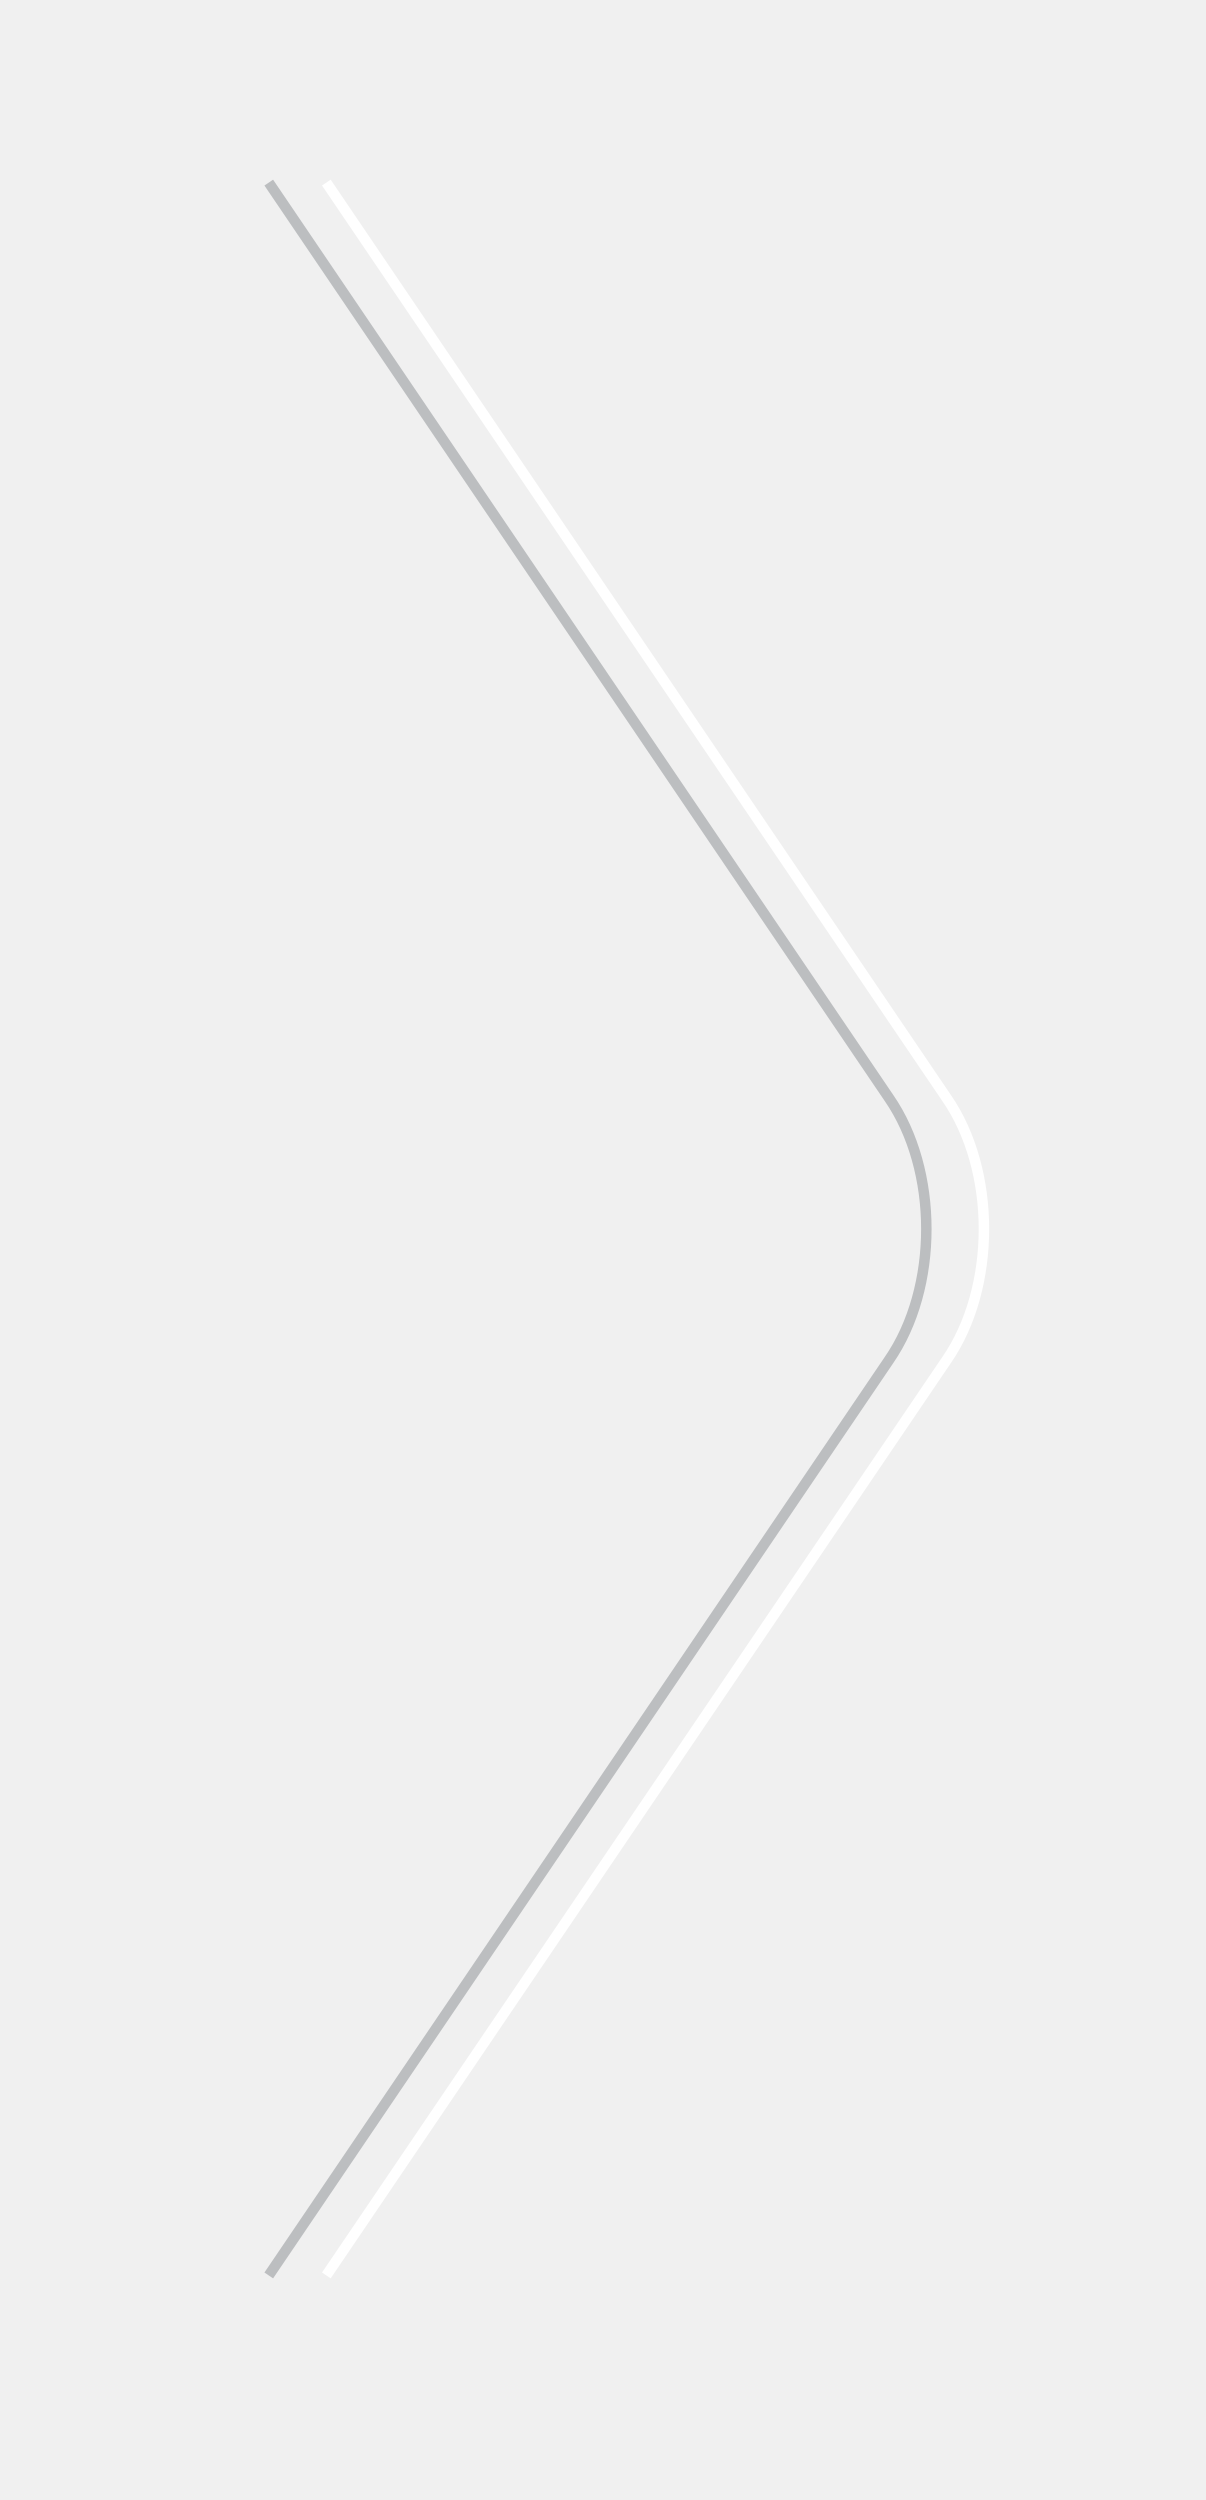
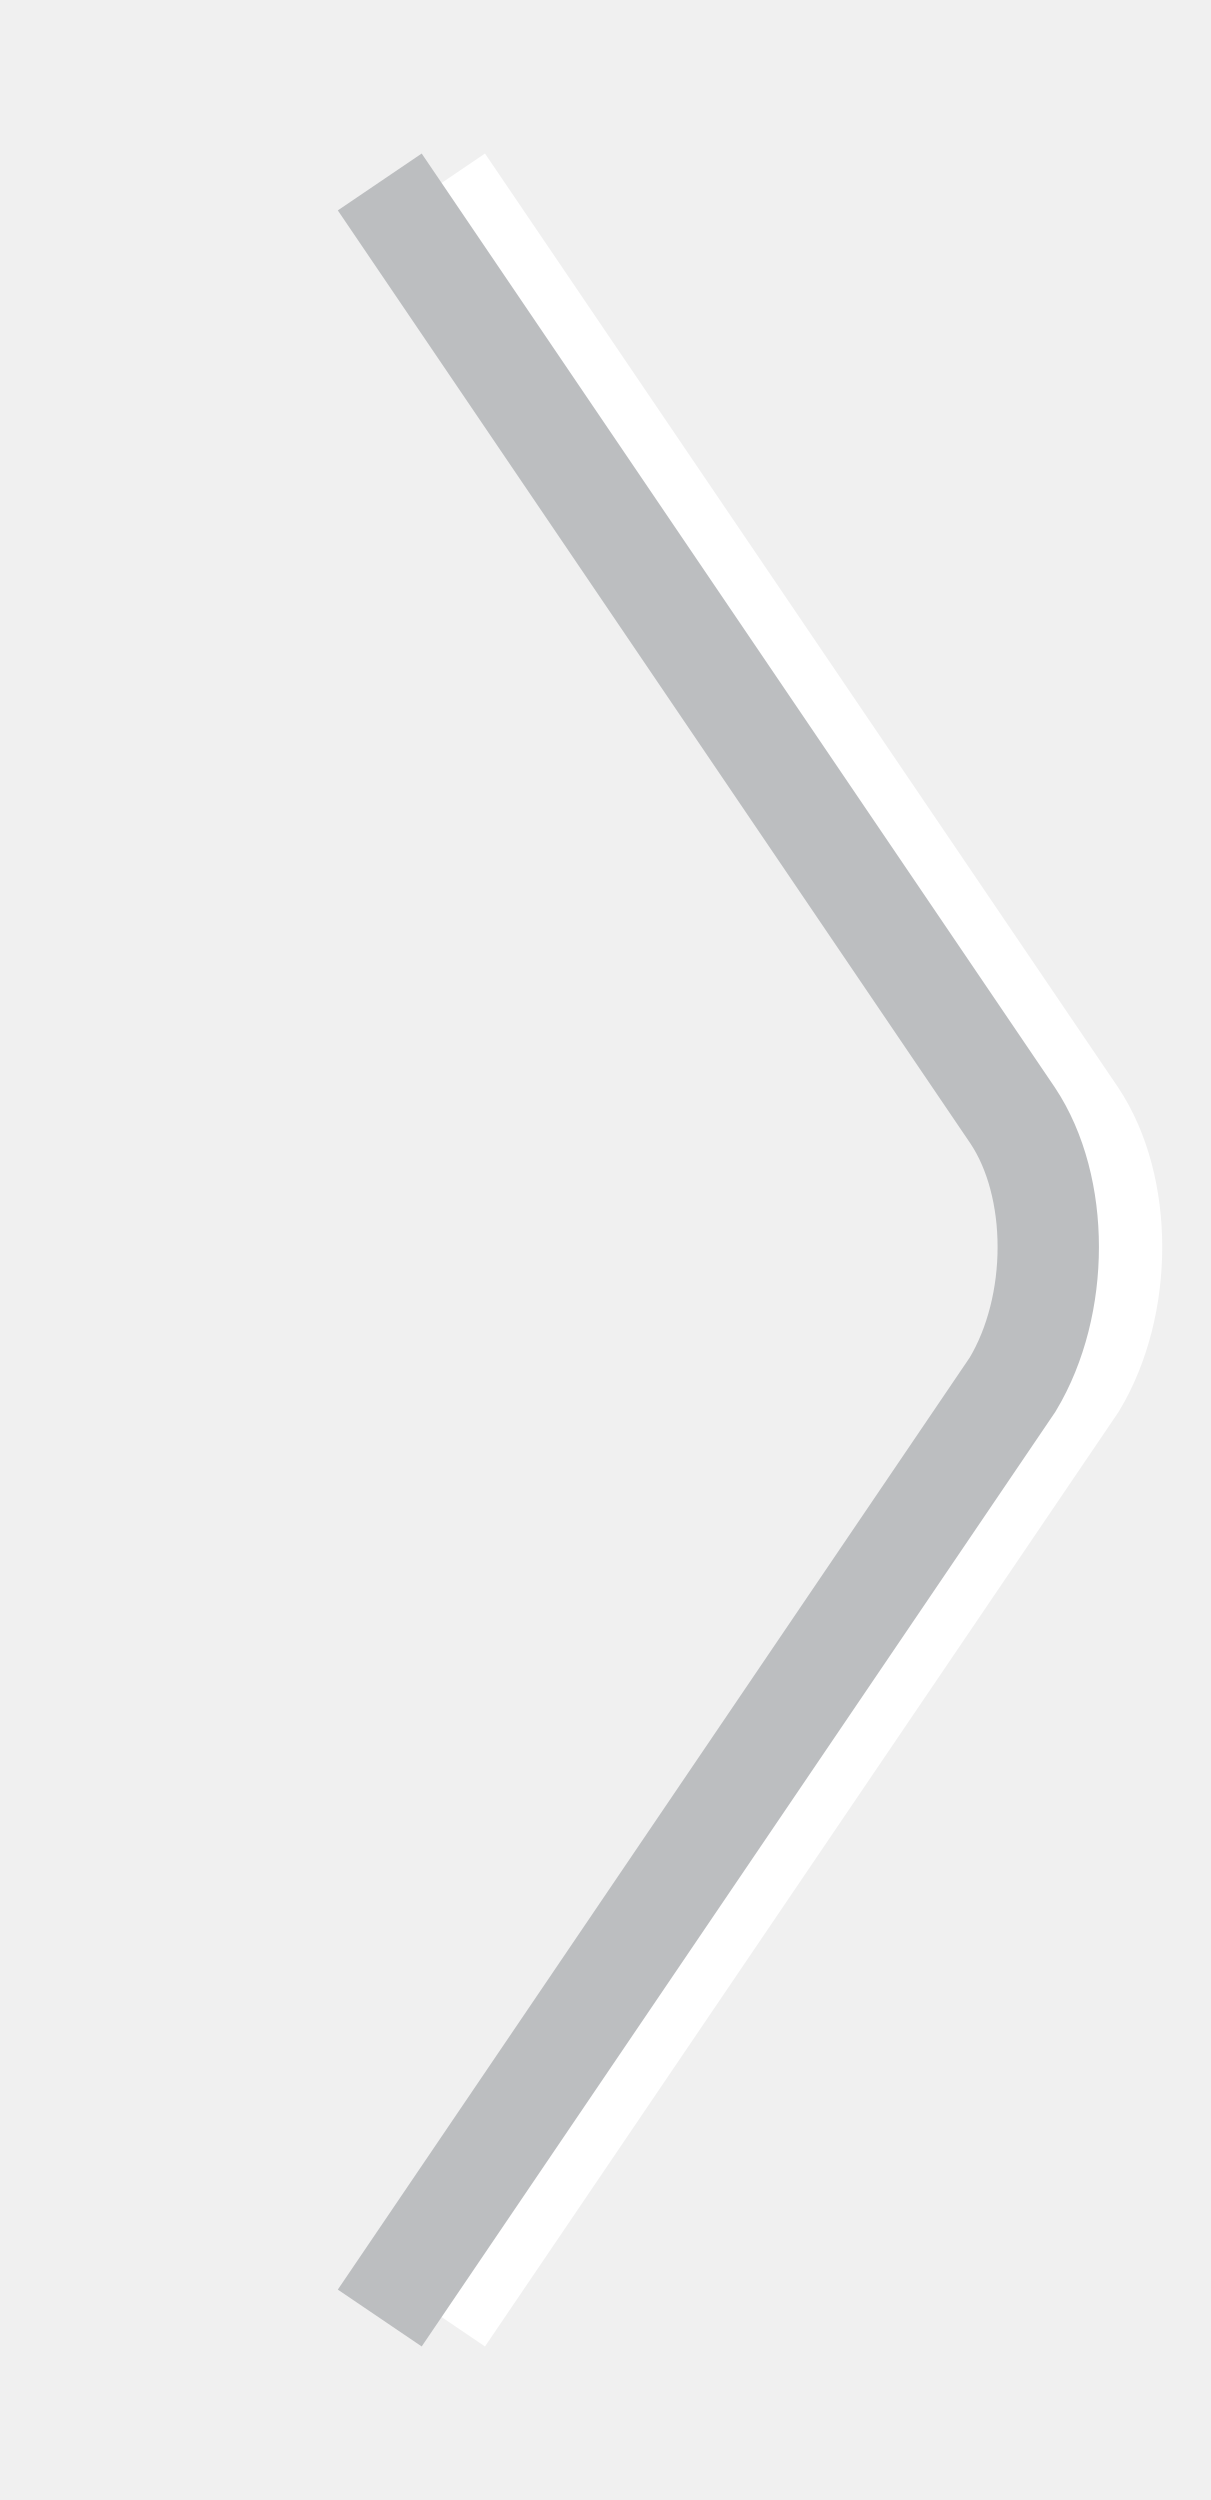
- <svg xmlns="http://www.w3.org/2000/svg" version="1.1" id="Layer_1" x="0px" y="0px" viewBox="338 0 270 560" enable-background="new 338 0 270 560" xml:space="preserve">
-   <g>
-     <path fill="none" stroke="#FFFFFF" stroke-width="2.345" stroke-miterlimit="10" d="M411.1,40.9l138.9,205   c11.2,16.2,11.2,42.6,0,58.8l-138.9,205" />
-     <path fill="none" stroke="#BCBEC0" stroke-width="2.345" stroke-miterlimit="10" d="M398.2,40.9l138.9,205   c11.2,16.2,11.2,42.6,0,58.8l-138.9,205" />
-   </g>
+ <svg xmlns="http://www.w3.org/2000/svg" version="1.1" id="Layer_1" x="0px" y="0px" viewBox="814 259.5 15.3 31.6" enable-background="new 814 259.5 15.3 31.6" xml:space="preserve">
+   <path fill="none" stroke="#FFFFFF" stroke-width="1.281" stroke-miterlimit="10" d="M819.6,261.8l8,11.8c0.6,0.9,0.6,2.4,0,3.4  l-8,11.8" />
+   <path fill="none" stroke="#BCBEC0" stroke-width="1.281" stroke-miterlimit="10" d="M818.8,261.8l8,11.8c0.6,0.9,0.6,2.4,0,3.4  l-8,11.8" />
</svg>
